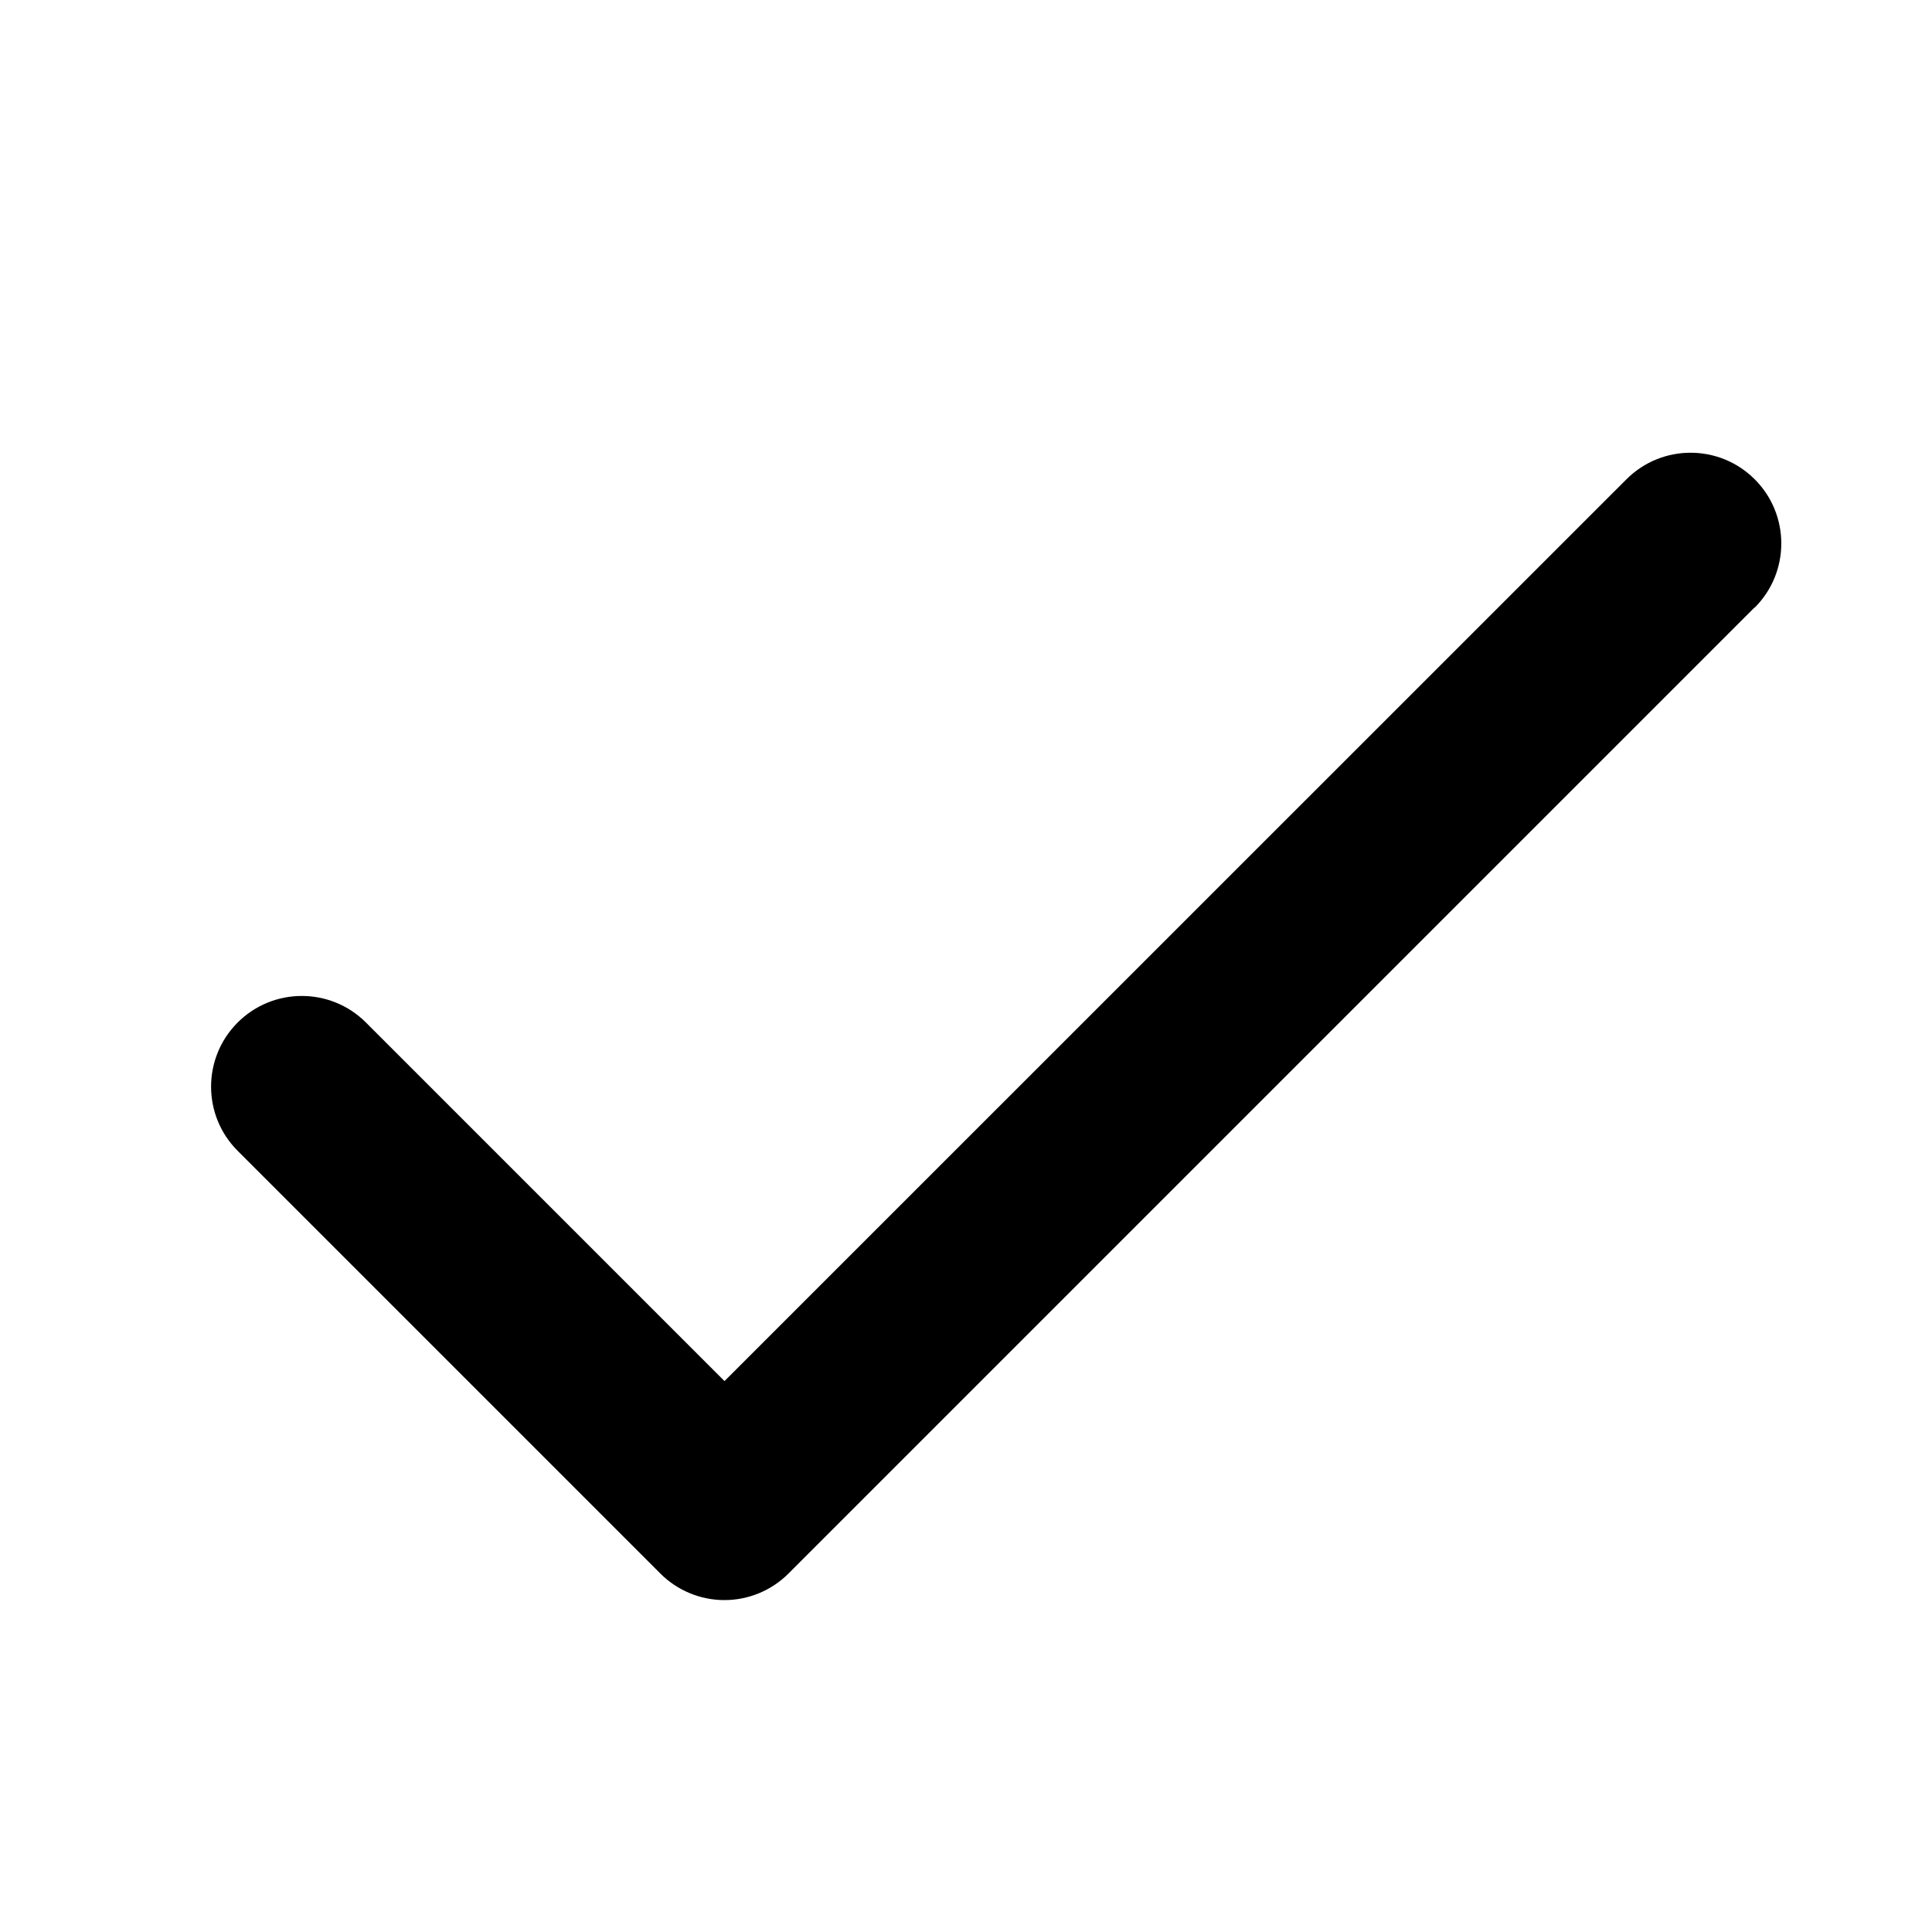
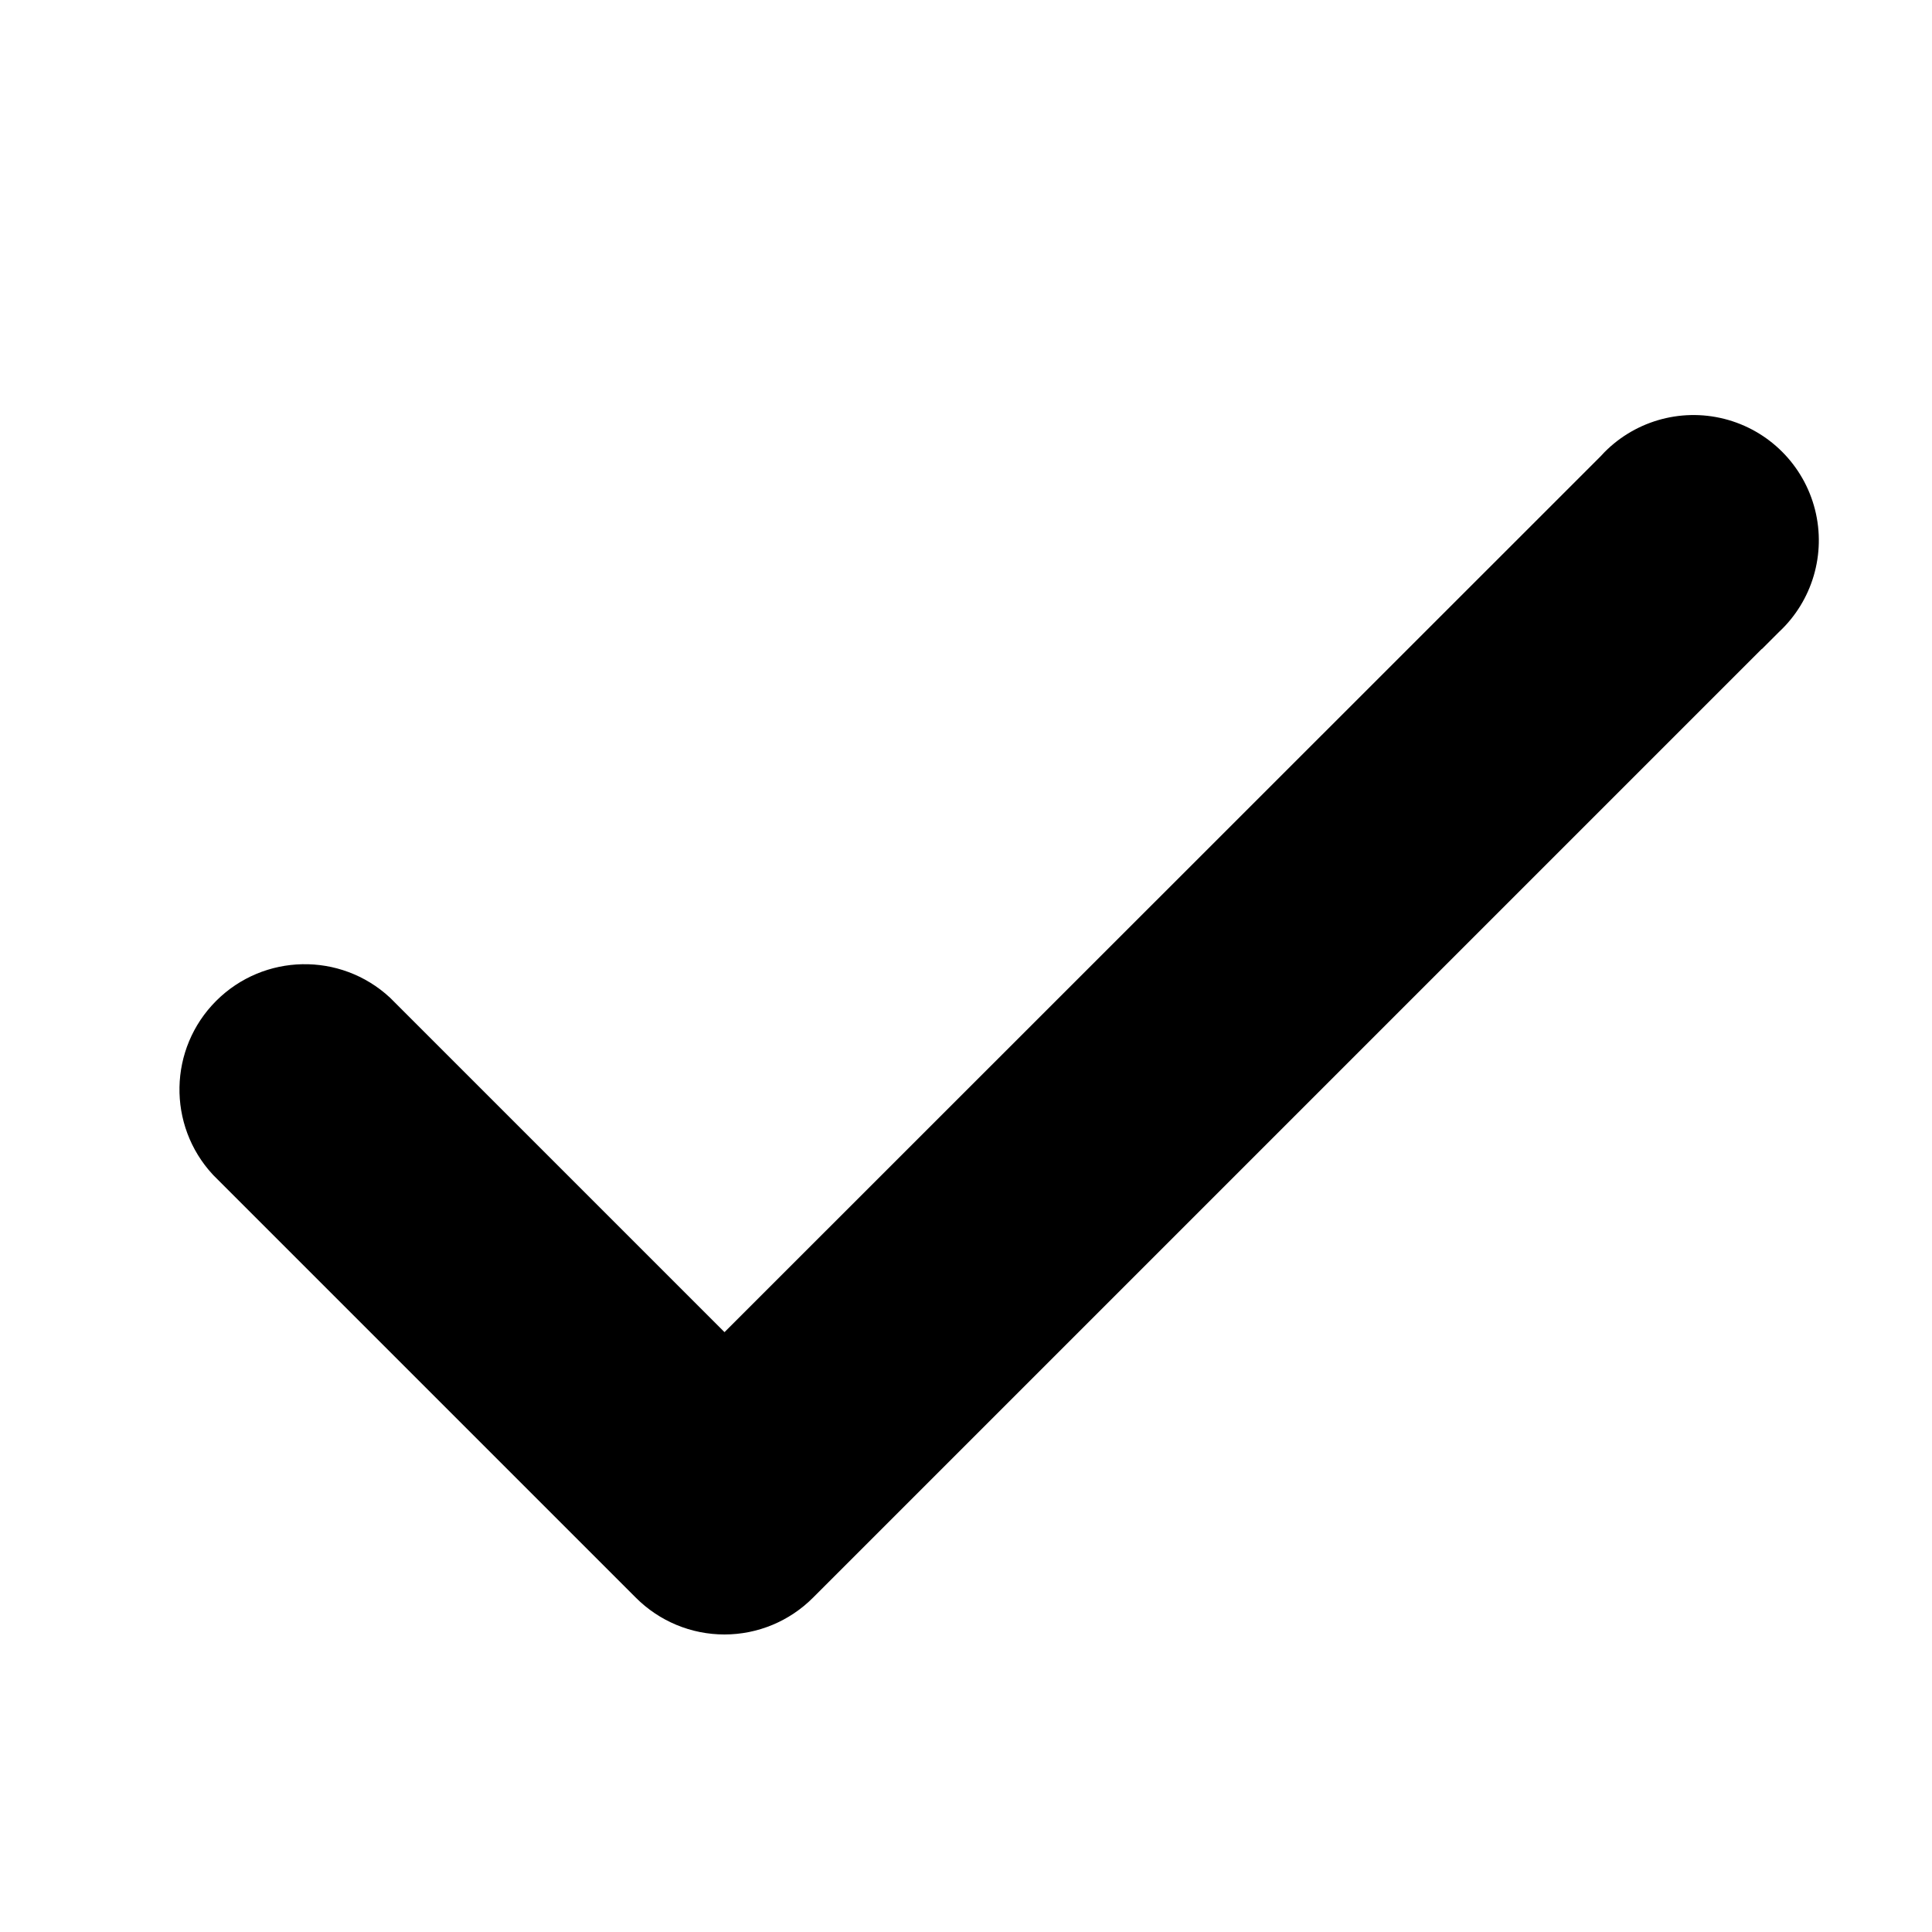
- <svg xmlns="http://www.w3.org/2000/svg" width="32" height="32" fill="currentcolor" viewBox="0 0 256 256">
-   <path d="M232.49,80.49l-128,128a12,12,0,0,1-17,0l-56-56a12,12,0,1,1,17-17L96,183,215.51,63.51a12,12,0,0,1,17,17Z" />
+ <svg xmlns="http://www.w3.org/2000/svg" fill="none" viewBox="0 0 14 14">
+   <path fill="currentColor" stroke="currentColor" stroke-width=".25" d="M11.697 3.385 5.25 9.83 2.74 7.32a.783.783 0 0 0-1.106 1.107l3.062 3.062a.781.781 0 0 0 1.107 0l6.911-6.911h.002l.088-.088a.783.783 0 1 0-1.107-1.106Z" />
</svg>
